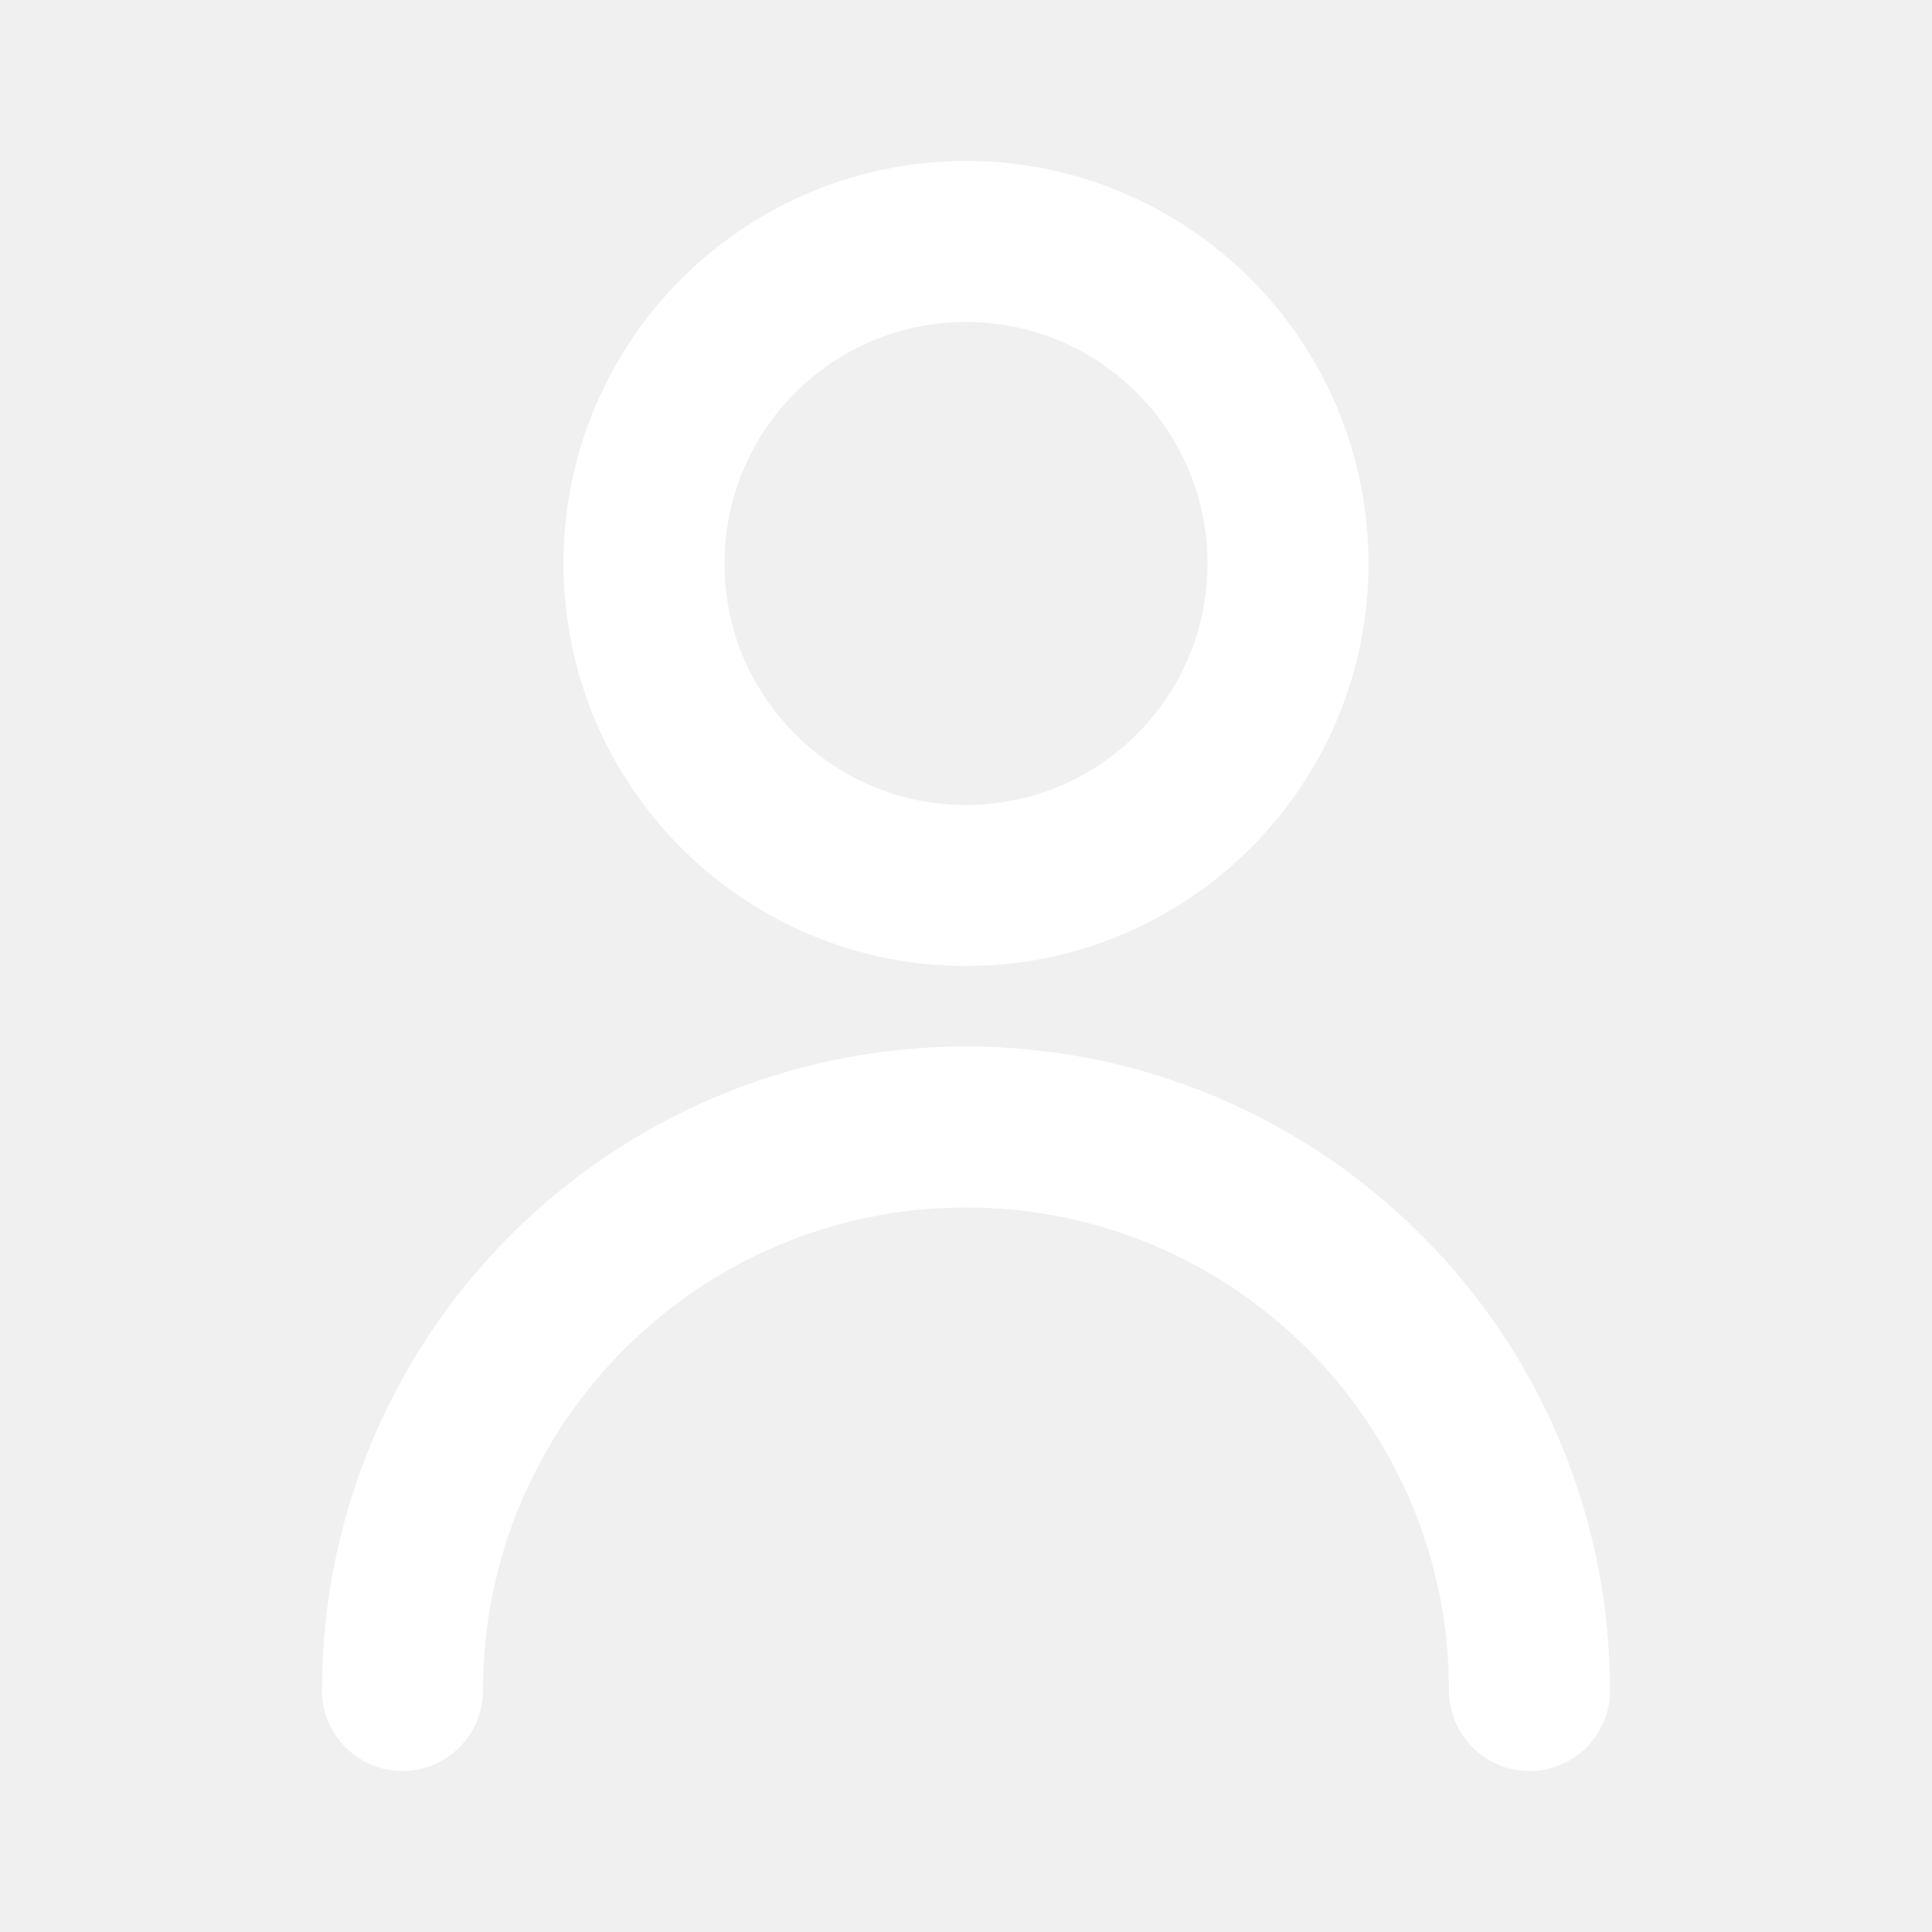
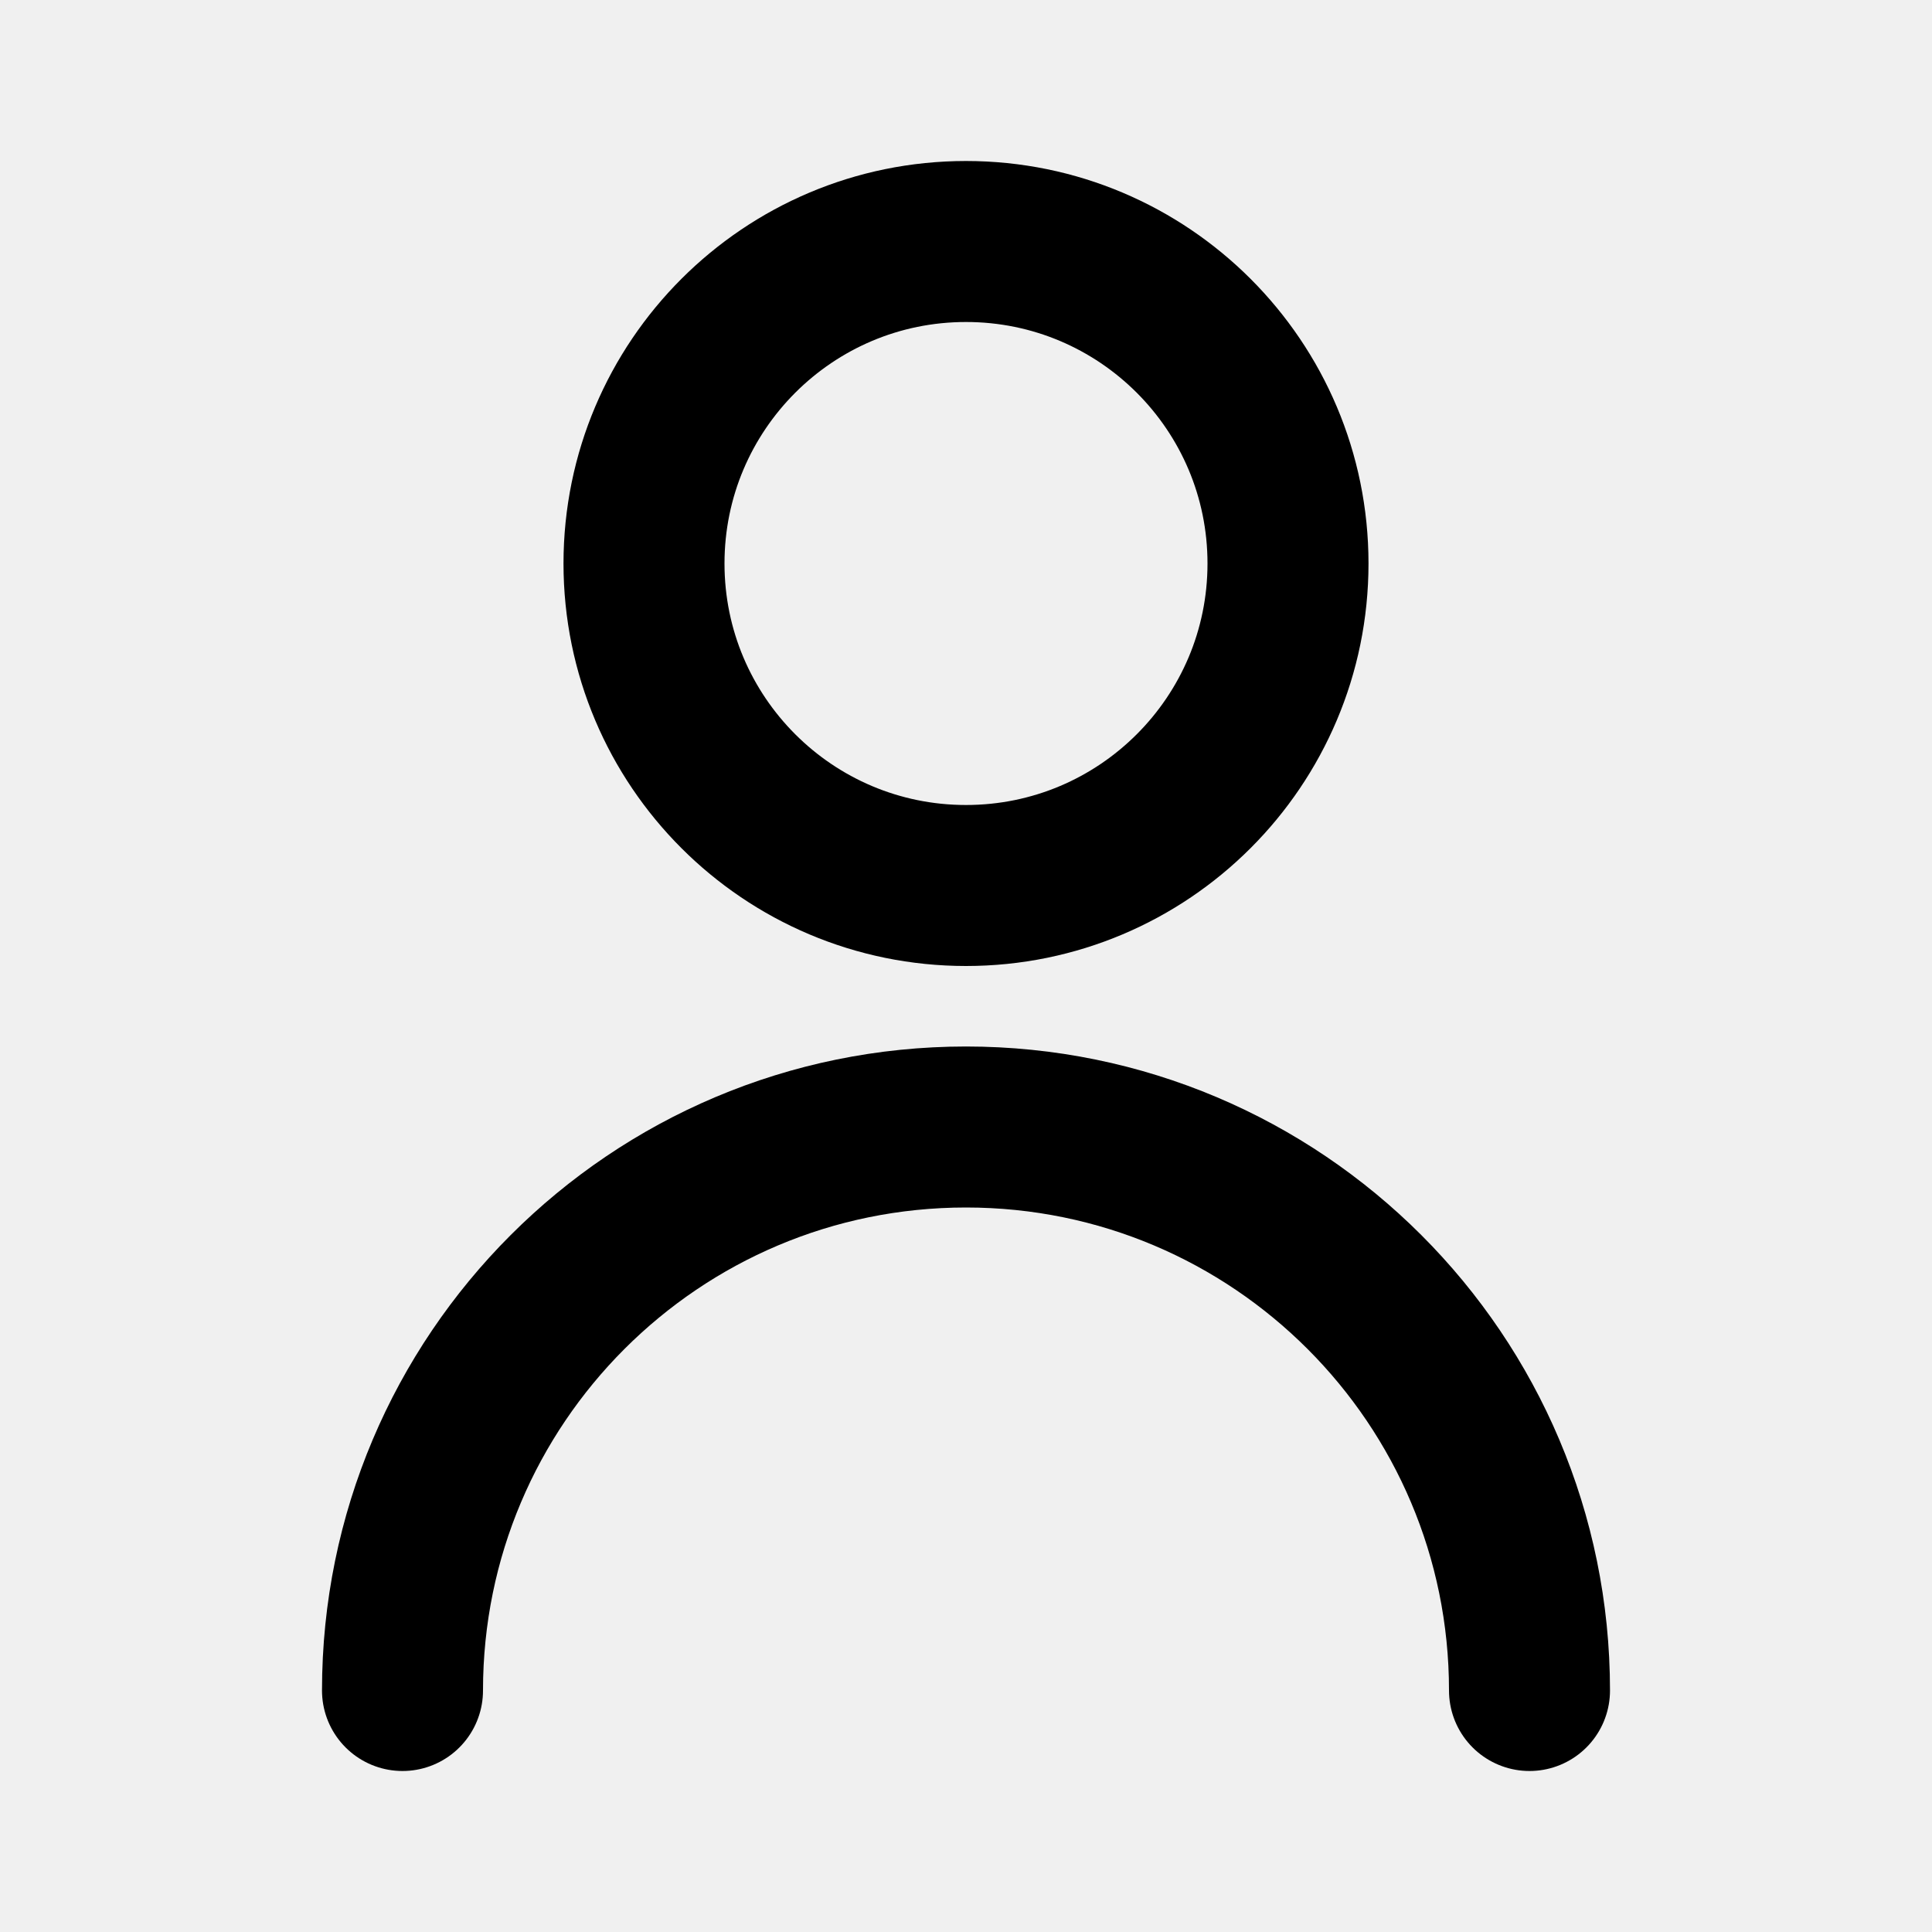
<svg xmlns="http://www.w3.org/2000/svg" width="800px" height="800px" viewBox="0 0 24 24" fill="none">
-   <path d="M5 21C5 17.134 8.134 14 12 14C15.866 14 19 17.134 19 21M16 7C16 9.209 14.209 11 12 11C9.791 11 8 9.209 8 7C8 4.791 9.791 3 12 3C14.209 3 16 4.791 16 7Z" stroke="#fff" stroke-width="2" stroke-linecap="round" stroke-linejoin="round" />
+   <path d="M5 21C5 17.134 8.134 14 12 14C15.866 14 19 17.134 19 21M16 7C16 9.209 14.209 11 12 11C9.791 11 8 9.209 8 7C8 4.791 9.791 3 12 3C14.209 3 16 4.791 16 7Z" stroke="#000" stroke-width="2" stroke-linecap="round" stroke-linejoin="round" />
</svg>
